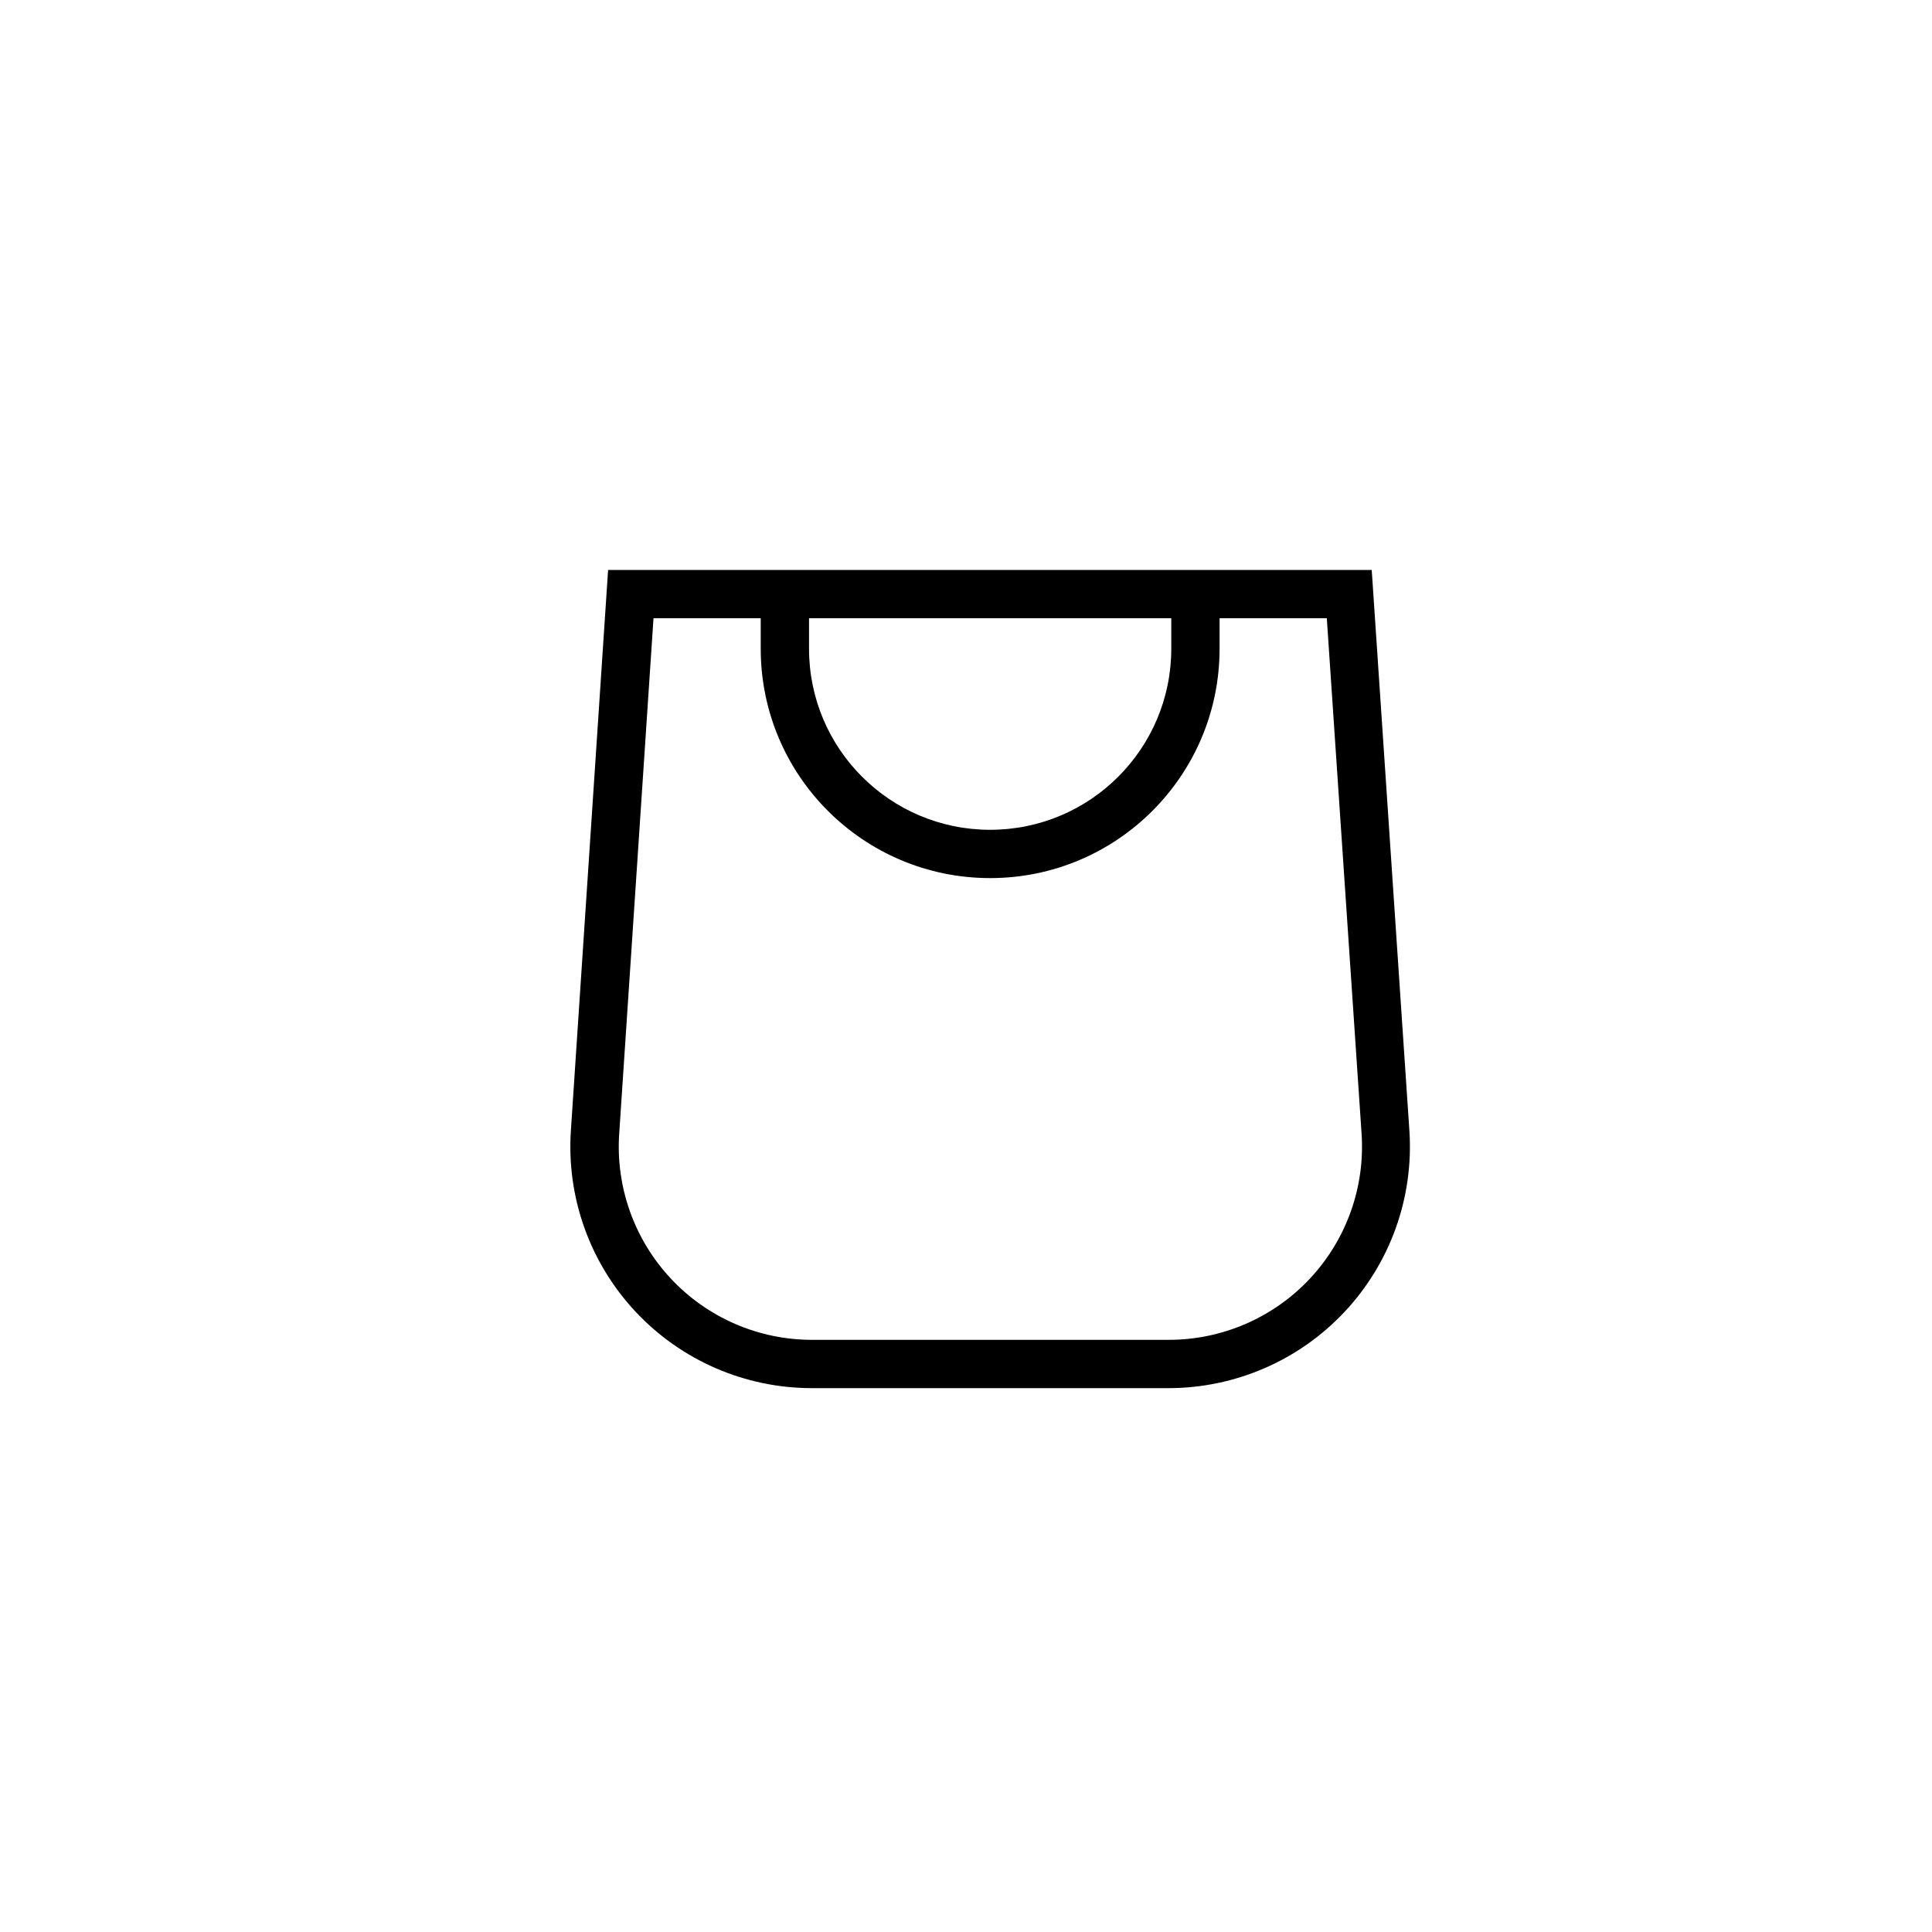
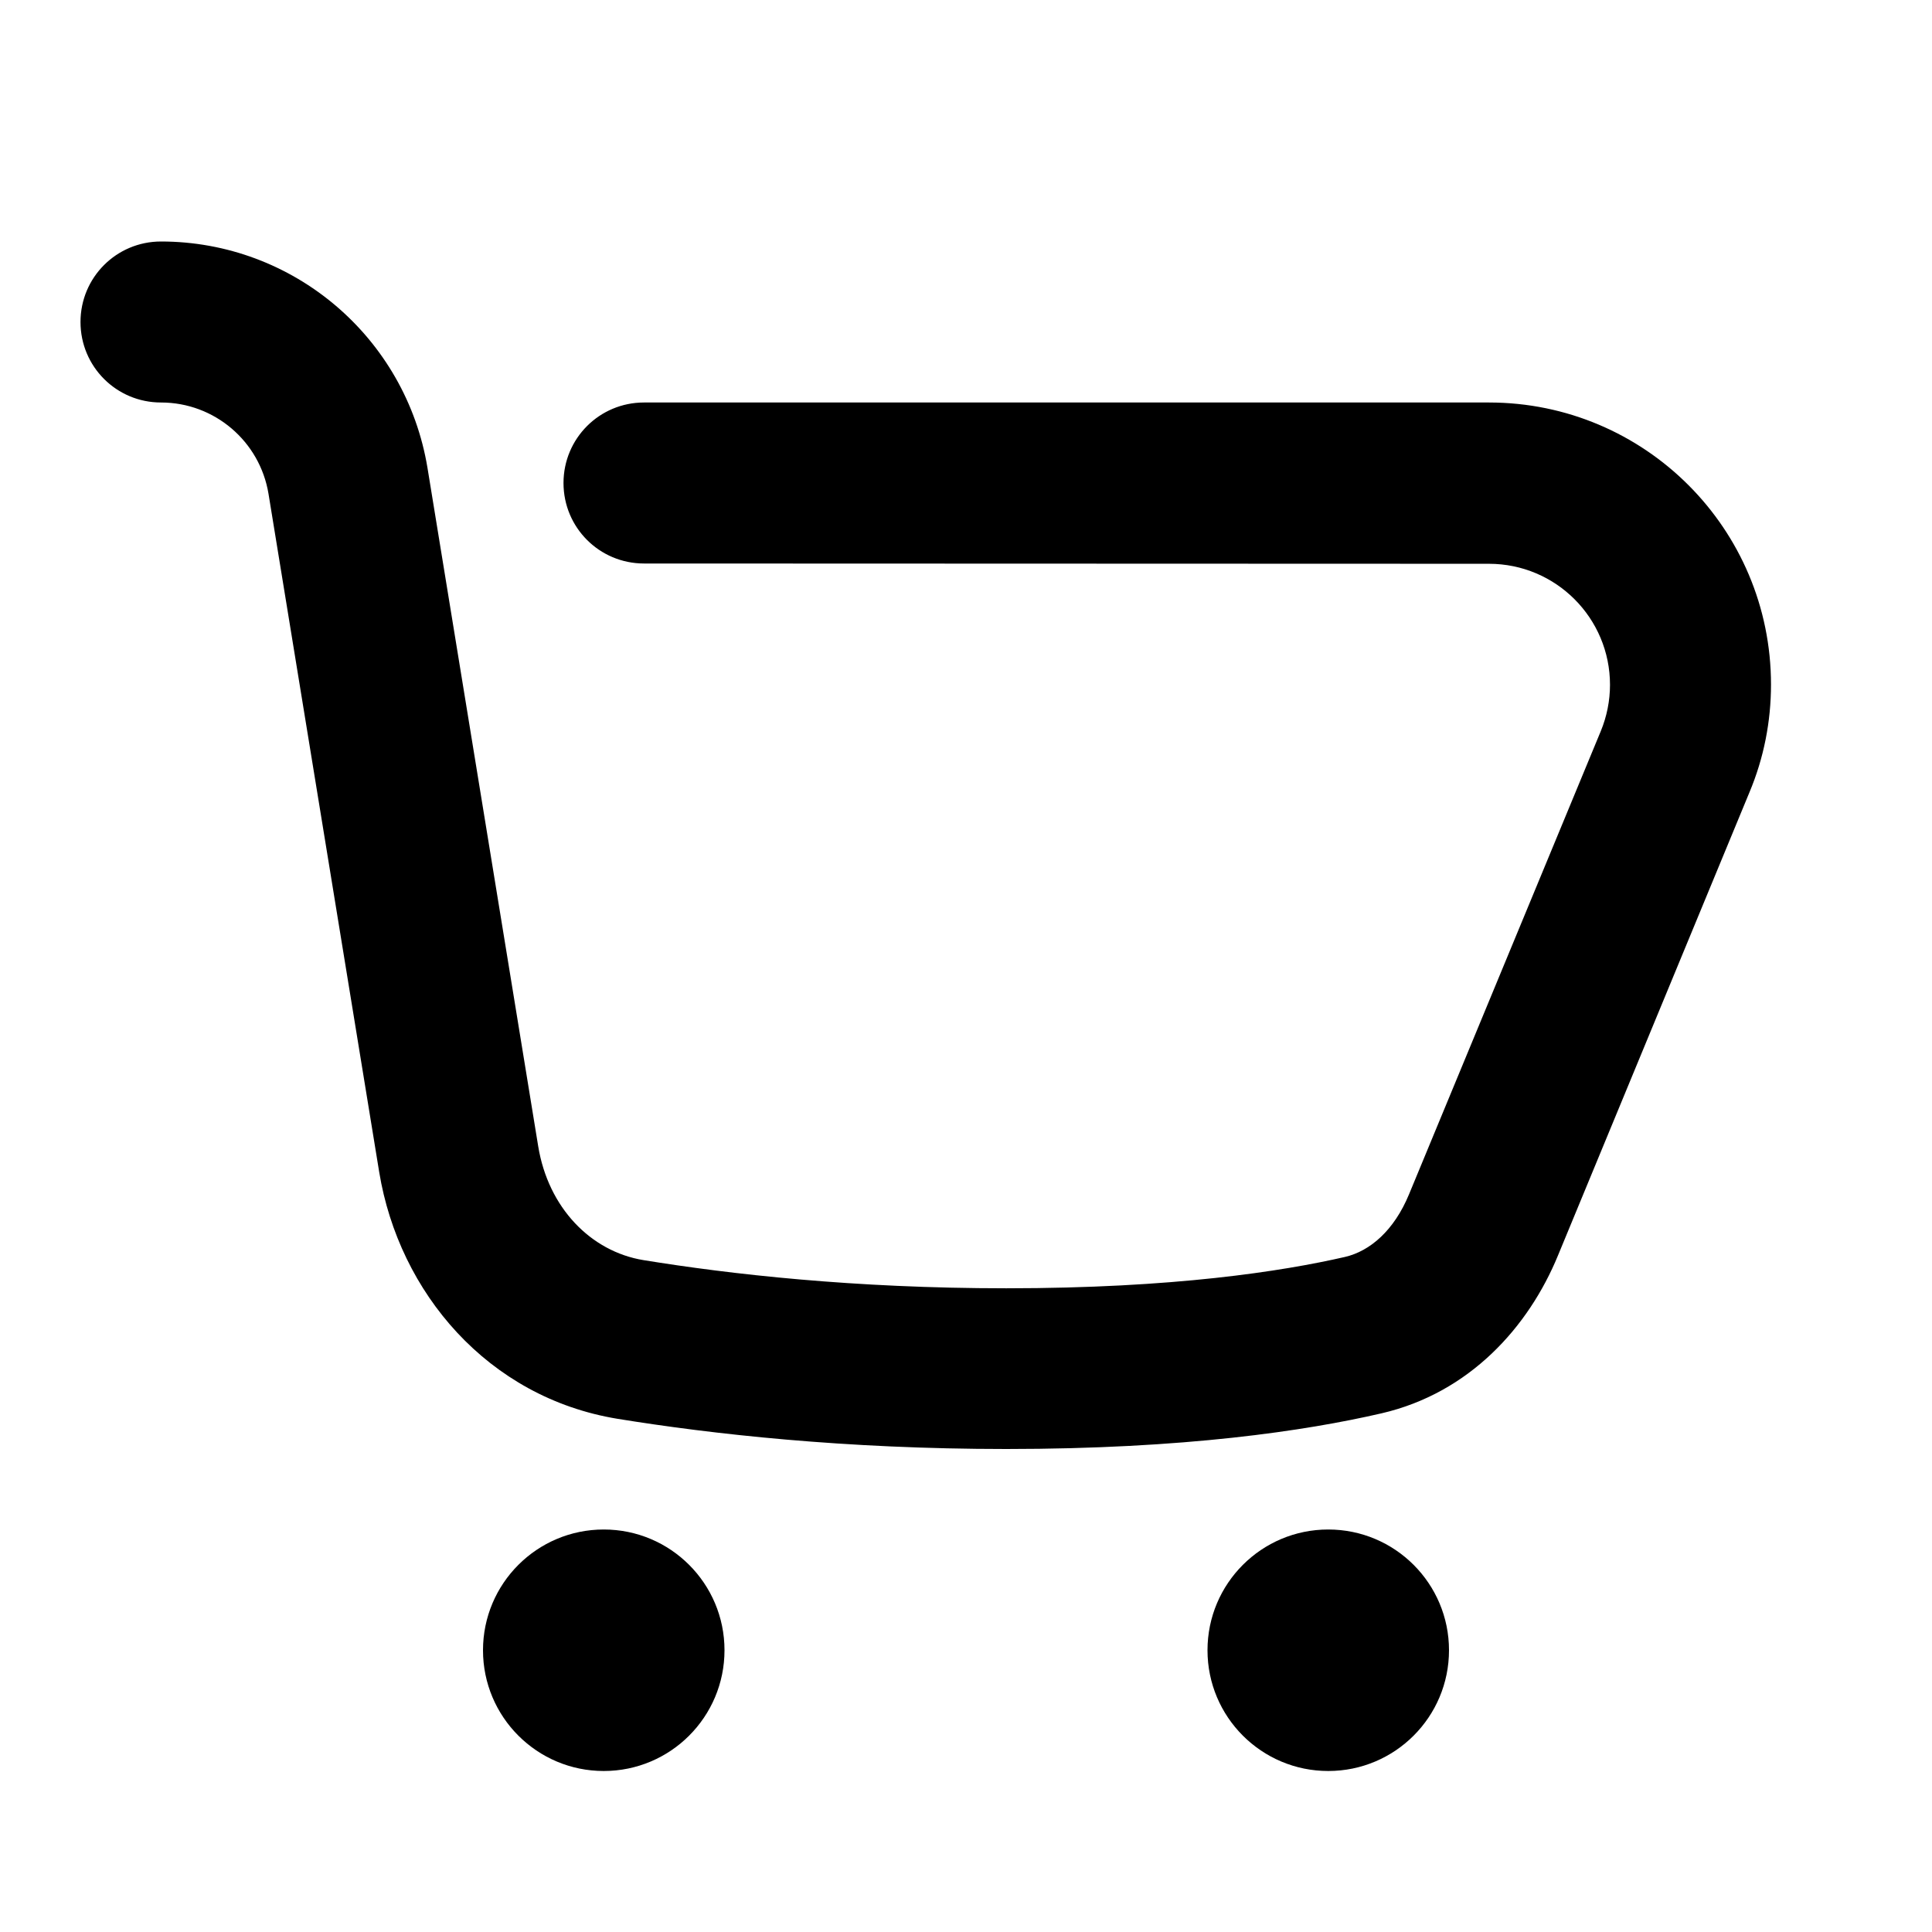
- <svg xmlns="http://www.w3.org/2000/svg" fill="none" class="icon icon-cart-empty" viewBox="0 0 40 40">
-   <path fill="currentColor" fill-rule="evenodd" d="M15.75 11.8h-3.16l-.77 11.6a5 5 0 0 0 4.99 5.34h7.38a5 5 0 0 0 4.99-5.33L28.4 11.8zm0 1h-2.22l-.71 10.67a4 4 0 0 0 3.99 4.27h7.38a4 4 0 0 0 4-4.27l-.72-10.67h-2.22v.63a4.75 4.75 0 1 1-9.5 0zm8.5 0h-7.5v.63a3.75 3.75 0 1 0 7.5 0z" />
+ <svg xmlns="http://www.w3.org/2000/svg" viewBox="0 0 672 672" fill="none" class="icon icon-cart-empty">
+   <path d="M28 112C28 96.5 40.5 84 56 84C102 84 141.2 117.3 148.7 162.8L187.2 398.7C190.7 420.1 205.5 435.3 223.8 438.3C253.9 443.2 297 448.1 350 448.1C408.2 448.1 446 442.2 467.8 437.2C476.5 435.2 484.9 428 490.1 415.4L556.8 254.3C558.9 249.2 560 243.7 560 238.2C560 215 541.2 196.1 517.9 196.1L224 196C208.5 196 196 183.5 196 168C196 152.5 208.5 140 224 140L517.9 140C572.1 140 616 183.9 616 238.1C616 251 613.5 263.7 608.5 275.6L541.9 436.7C531.7 461.5 511.2 484.5 480.5 491.6C454.1 497.7 412 504 350 504C293.7 504 247.5 498.8 214.8 493.5C169.7 486.1 138.8 449.6 131.9 407.7L93.4 171.8C90.4 153.5 74.6 140 56 140C40.5 140 28 127.5 28 112zM168 574C168 550.8 186.8 532 210 532C233.2 532 252 550.8 252 574C252 597.2 233.2 616 210 616C186.8 616 168 597.2 168 574zM462 616C485.2 616 504 597.2 504 574C504 550.8 485.2 532 462 532C438.8 532 420 550.8 420 574C420 597.2 438.8 616 462 616z" fill="currentColor" />
</svg>
